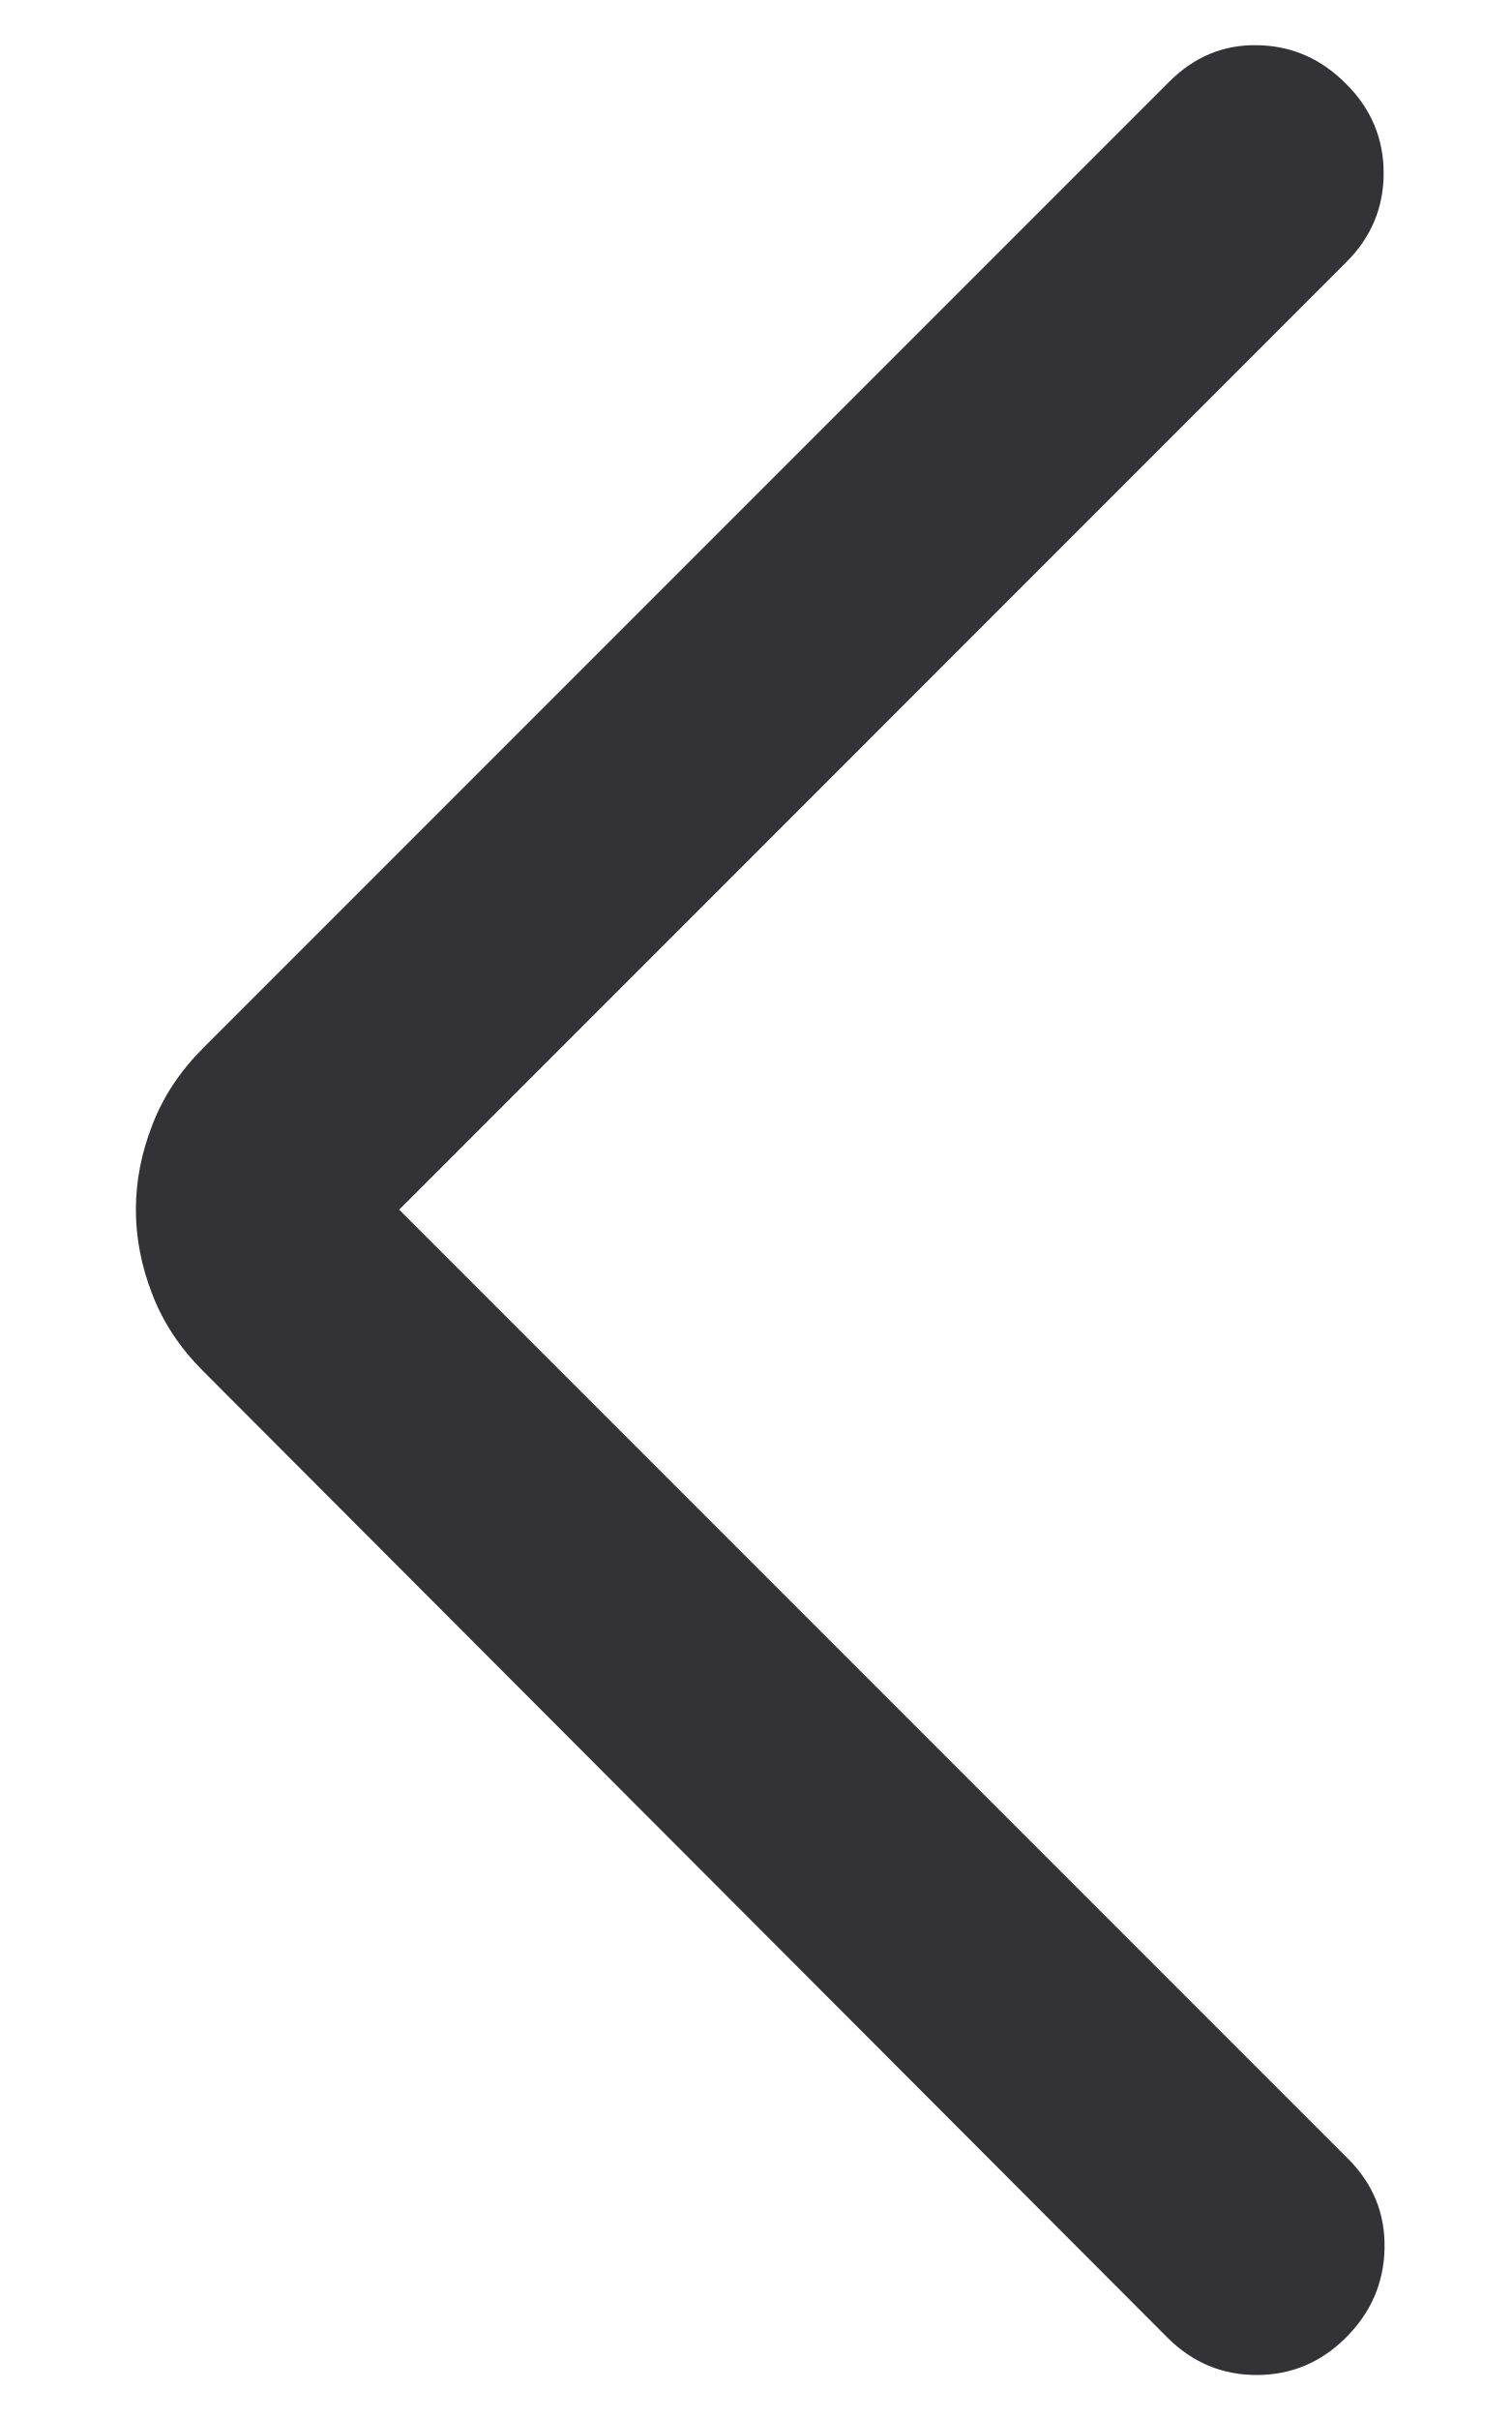
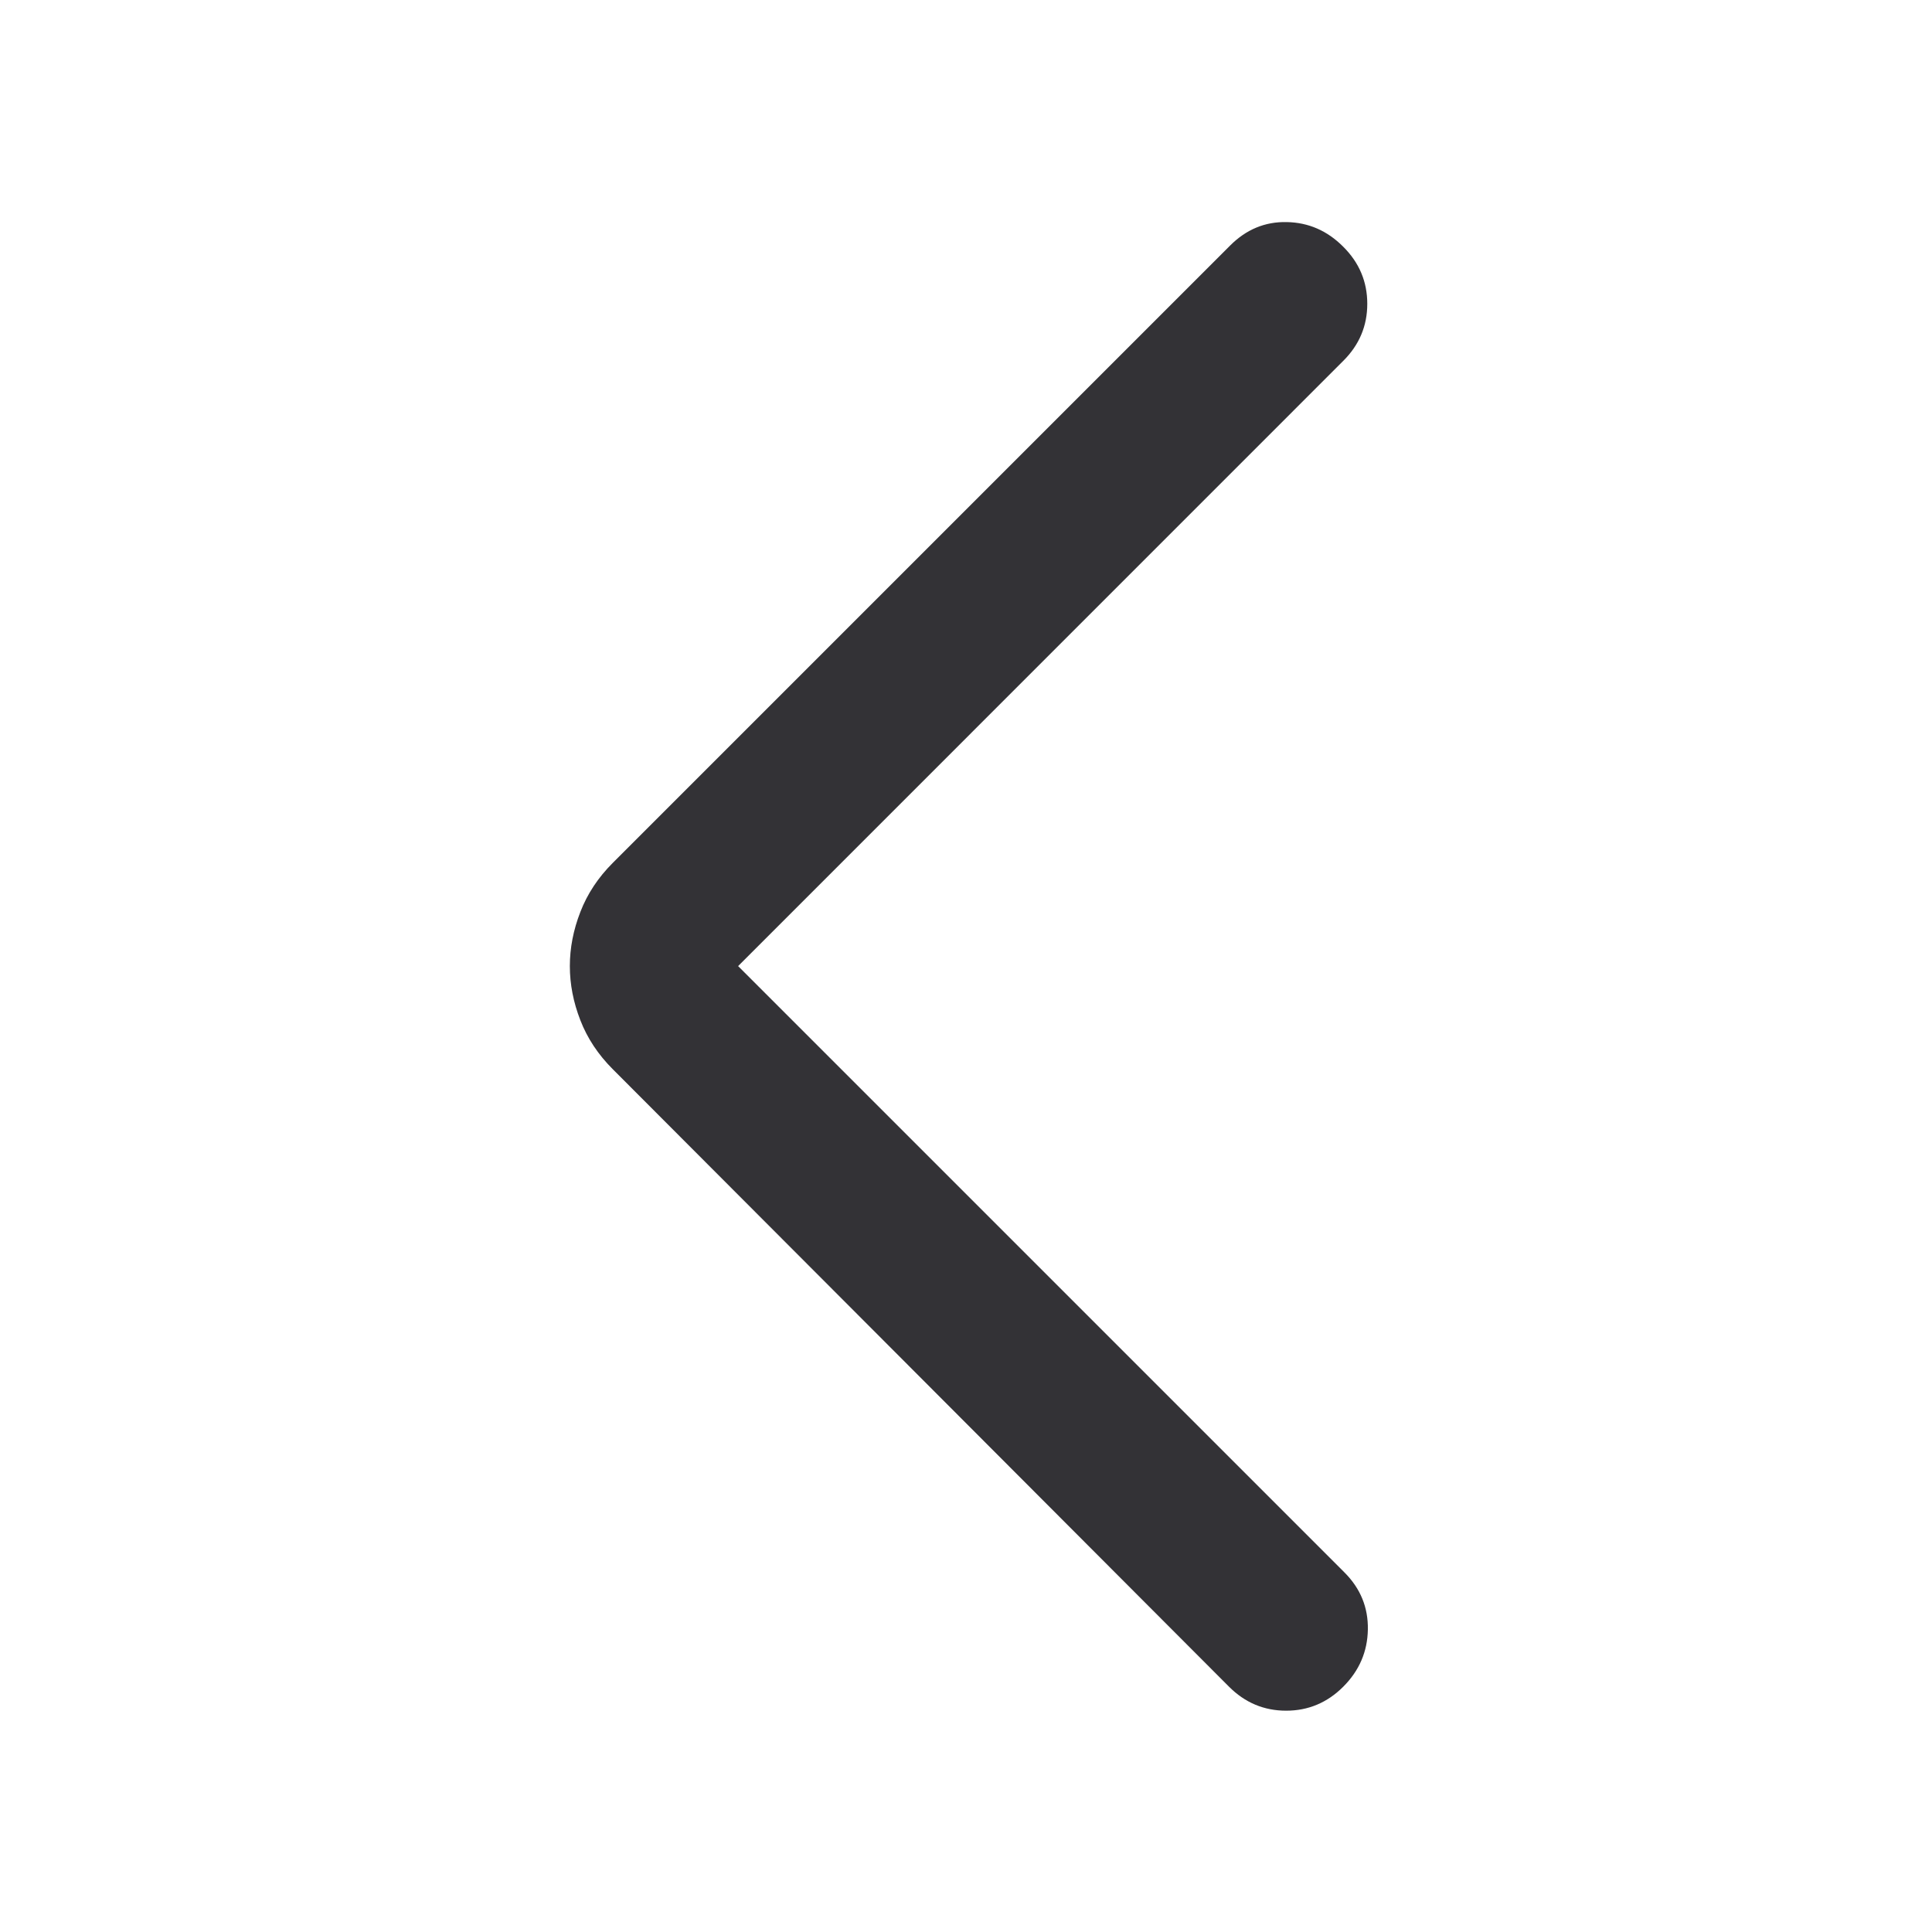
- <svg xmlns="http://www.w3.org/2000/svg" width="10" height="16" viewBox="0 0 10 16" fill="none">
-   <path d="M2.641 8.001L8.918 14.278C9.084 14.444 9.164 14.641 9.16 14.869C9.156 15.098 9.071 15.295 8.905 15.461C8.74 15.626 8.542 15.709 8.314 15.709C8.085 15.709 7.888 15.626 7.723 15.461L1.343 9.068C1.192 8.917 1.08 8.749 1.008 8.562C0.935 8.375 0.899 8.188 0.899 8.001C0.899 7.814 0.935 7.627 1.008 7.44C1.08 7.253 1.192 7.084 1.343 6.933L7.735 0.541C7.901 0.375 8.096 0.294 8.32 0.299C8.545 0.303 8.74 0.388 8.905 0.554C9.071 0.719 9.154 0.916 9.154 1.145C9.154 1.374 9.071 1.571 8.905 1.736L2.641 8.001Z" fill="#333236" />
+ <svg xmlns="http://www.w3.org/2000/svg" width="20" height="20" viewBox="0 0 20 20" fill="none">
+   <path d="M7.641 10.001L13.918 16.278C14.084 16.444 14.164 16.641 14.16 16.869C14.156 17.098 14.071 17.295 13.905 17.461C13.74 17.626 13.543 17.709 13.314 17.709C13.085 17.709 12.888 17.626 12.723 17.461L6.343 11.068C6.192 10.917 6.08 10.748 6.008 10.562C5.935 10.375 5.899 10.188 5.899 10.001C5.899 9.814 5.935 9.627 6.008 9.44C6.08 9.253 6.192 9.084 6.343 8.933L12.735 2.541C12.901 2.375 13.096 2.294 13.32 2.299C13.545 2.303 13.74 2.388 13.905 2.554C14.071 2.719 14.154 2.916 14.154 3.145C14.154 3.374 14.071 3.571 13.905 3.736L7.641 10.001Z" fill="#333236" />
</svg>
